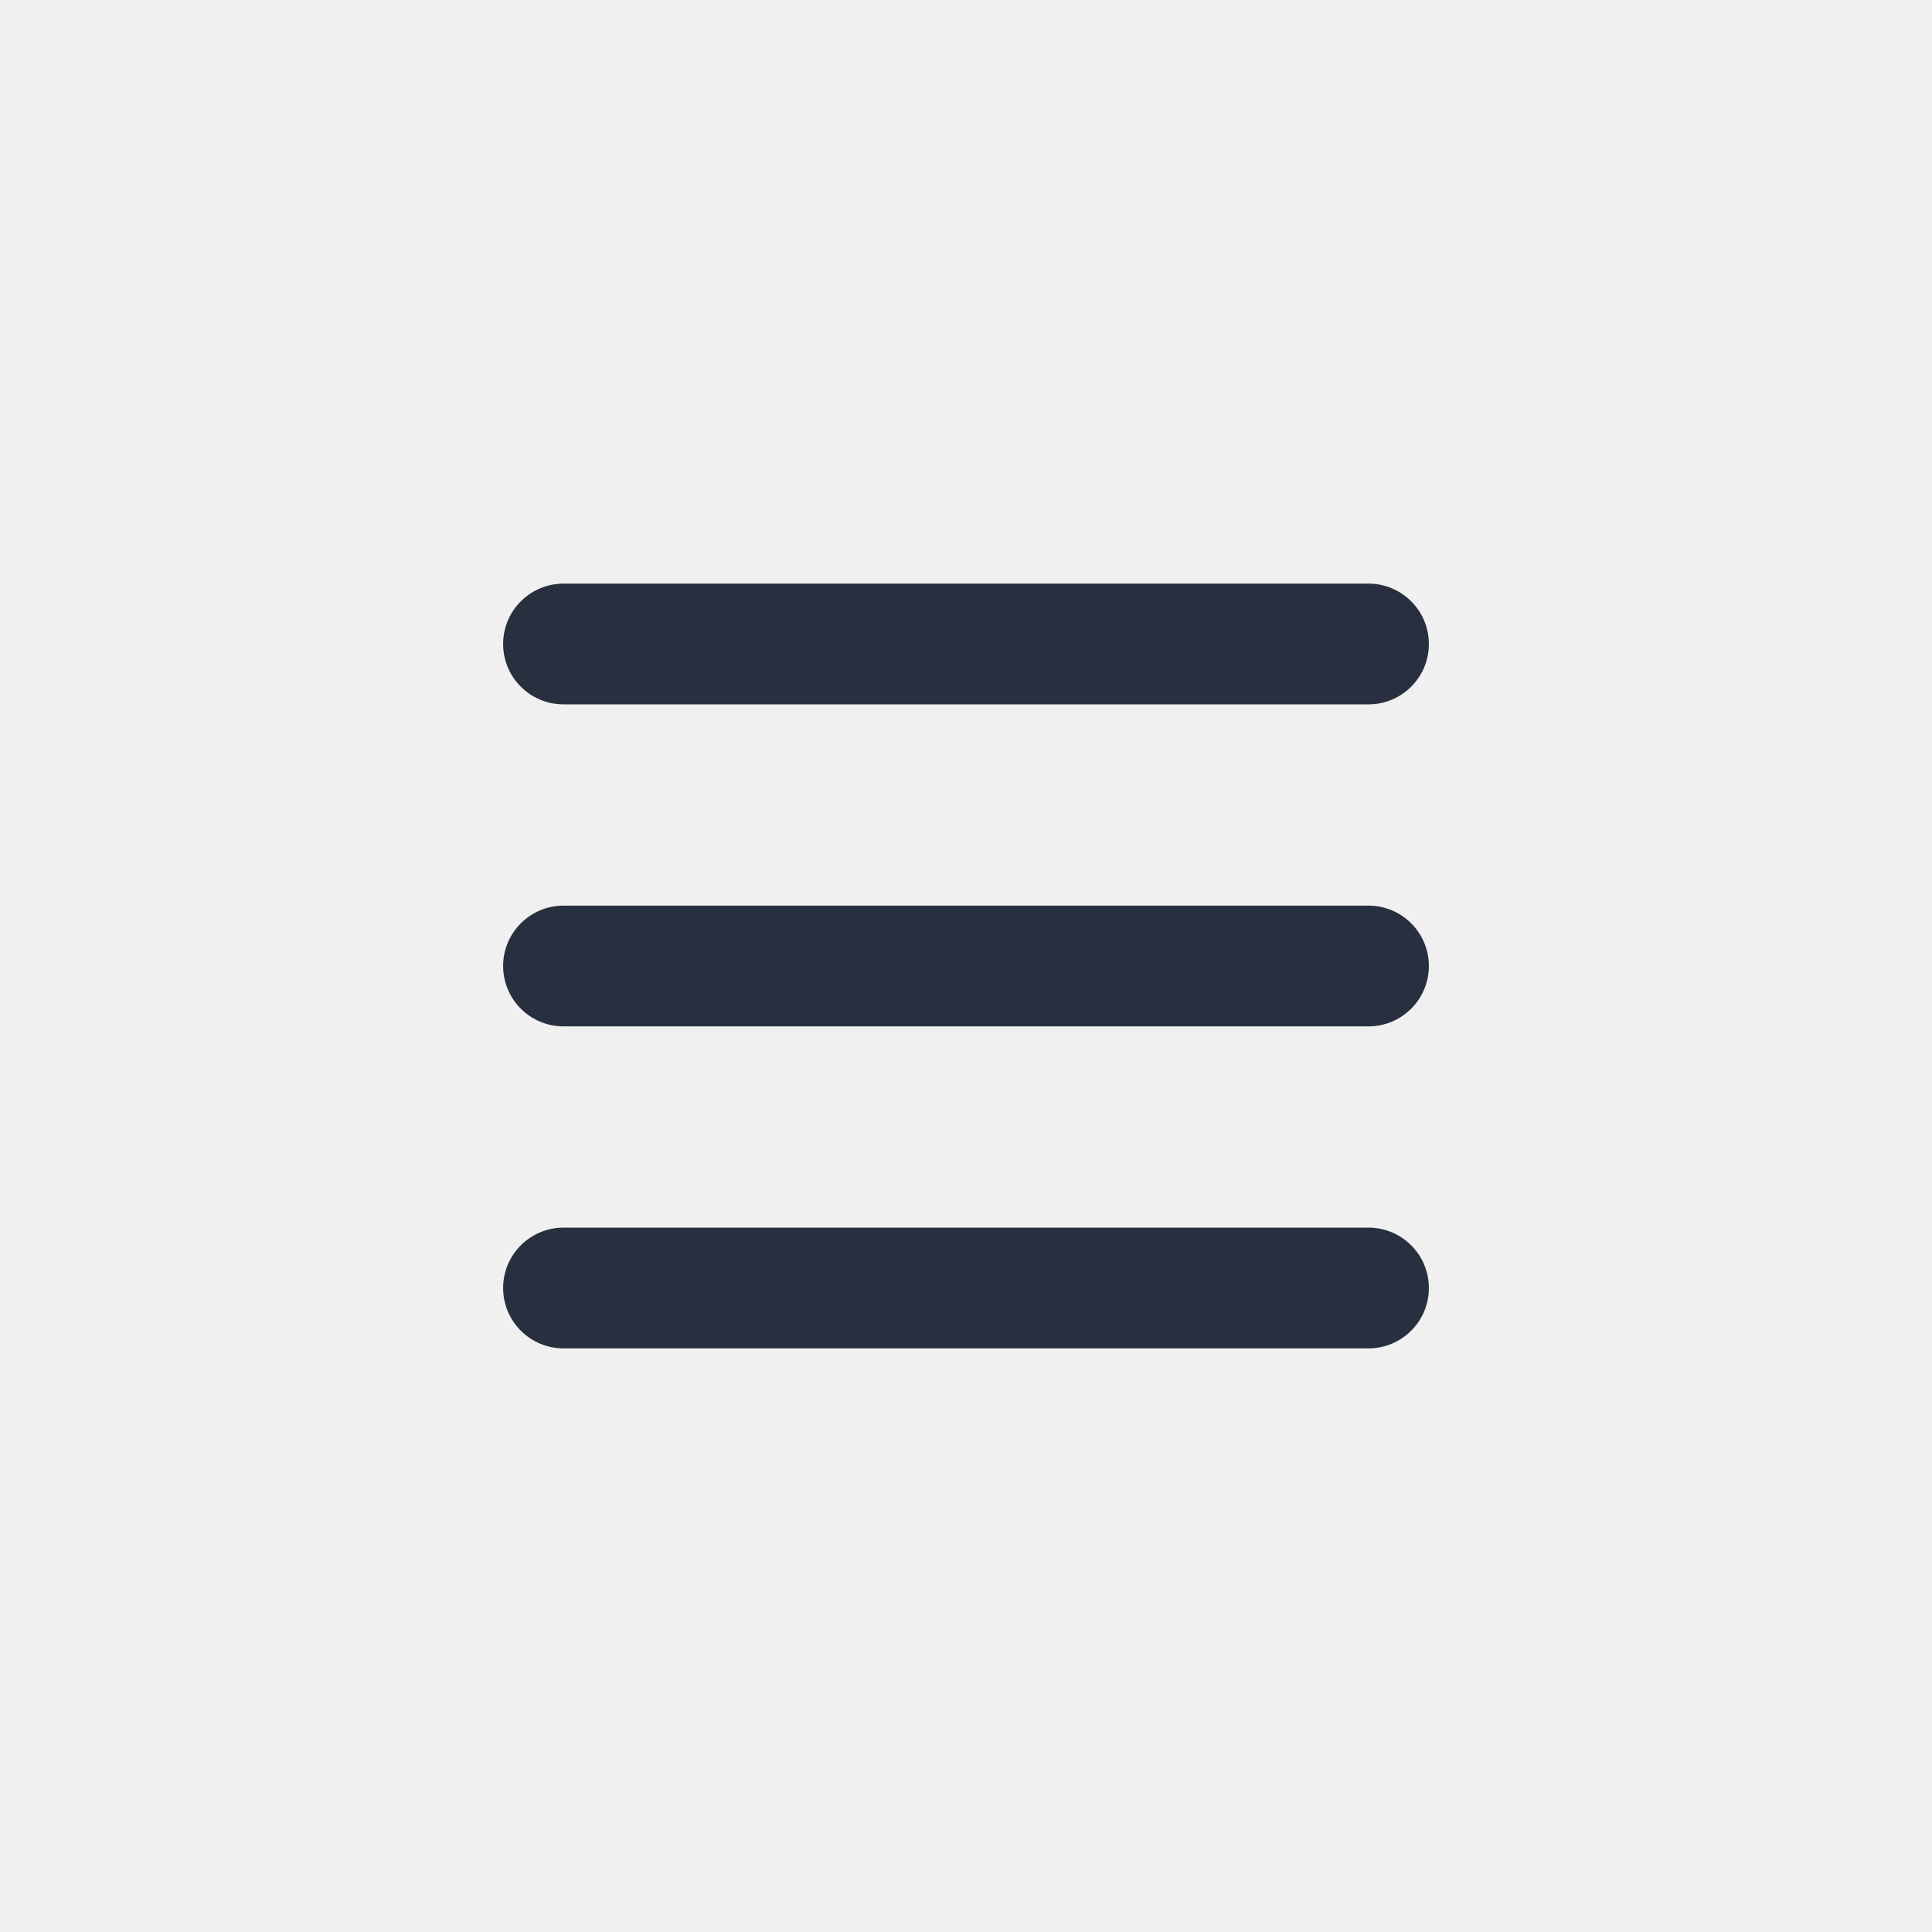
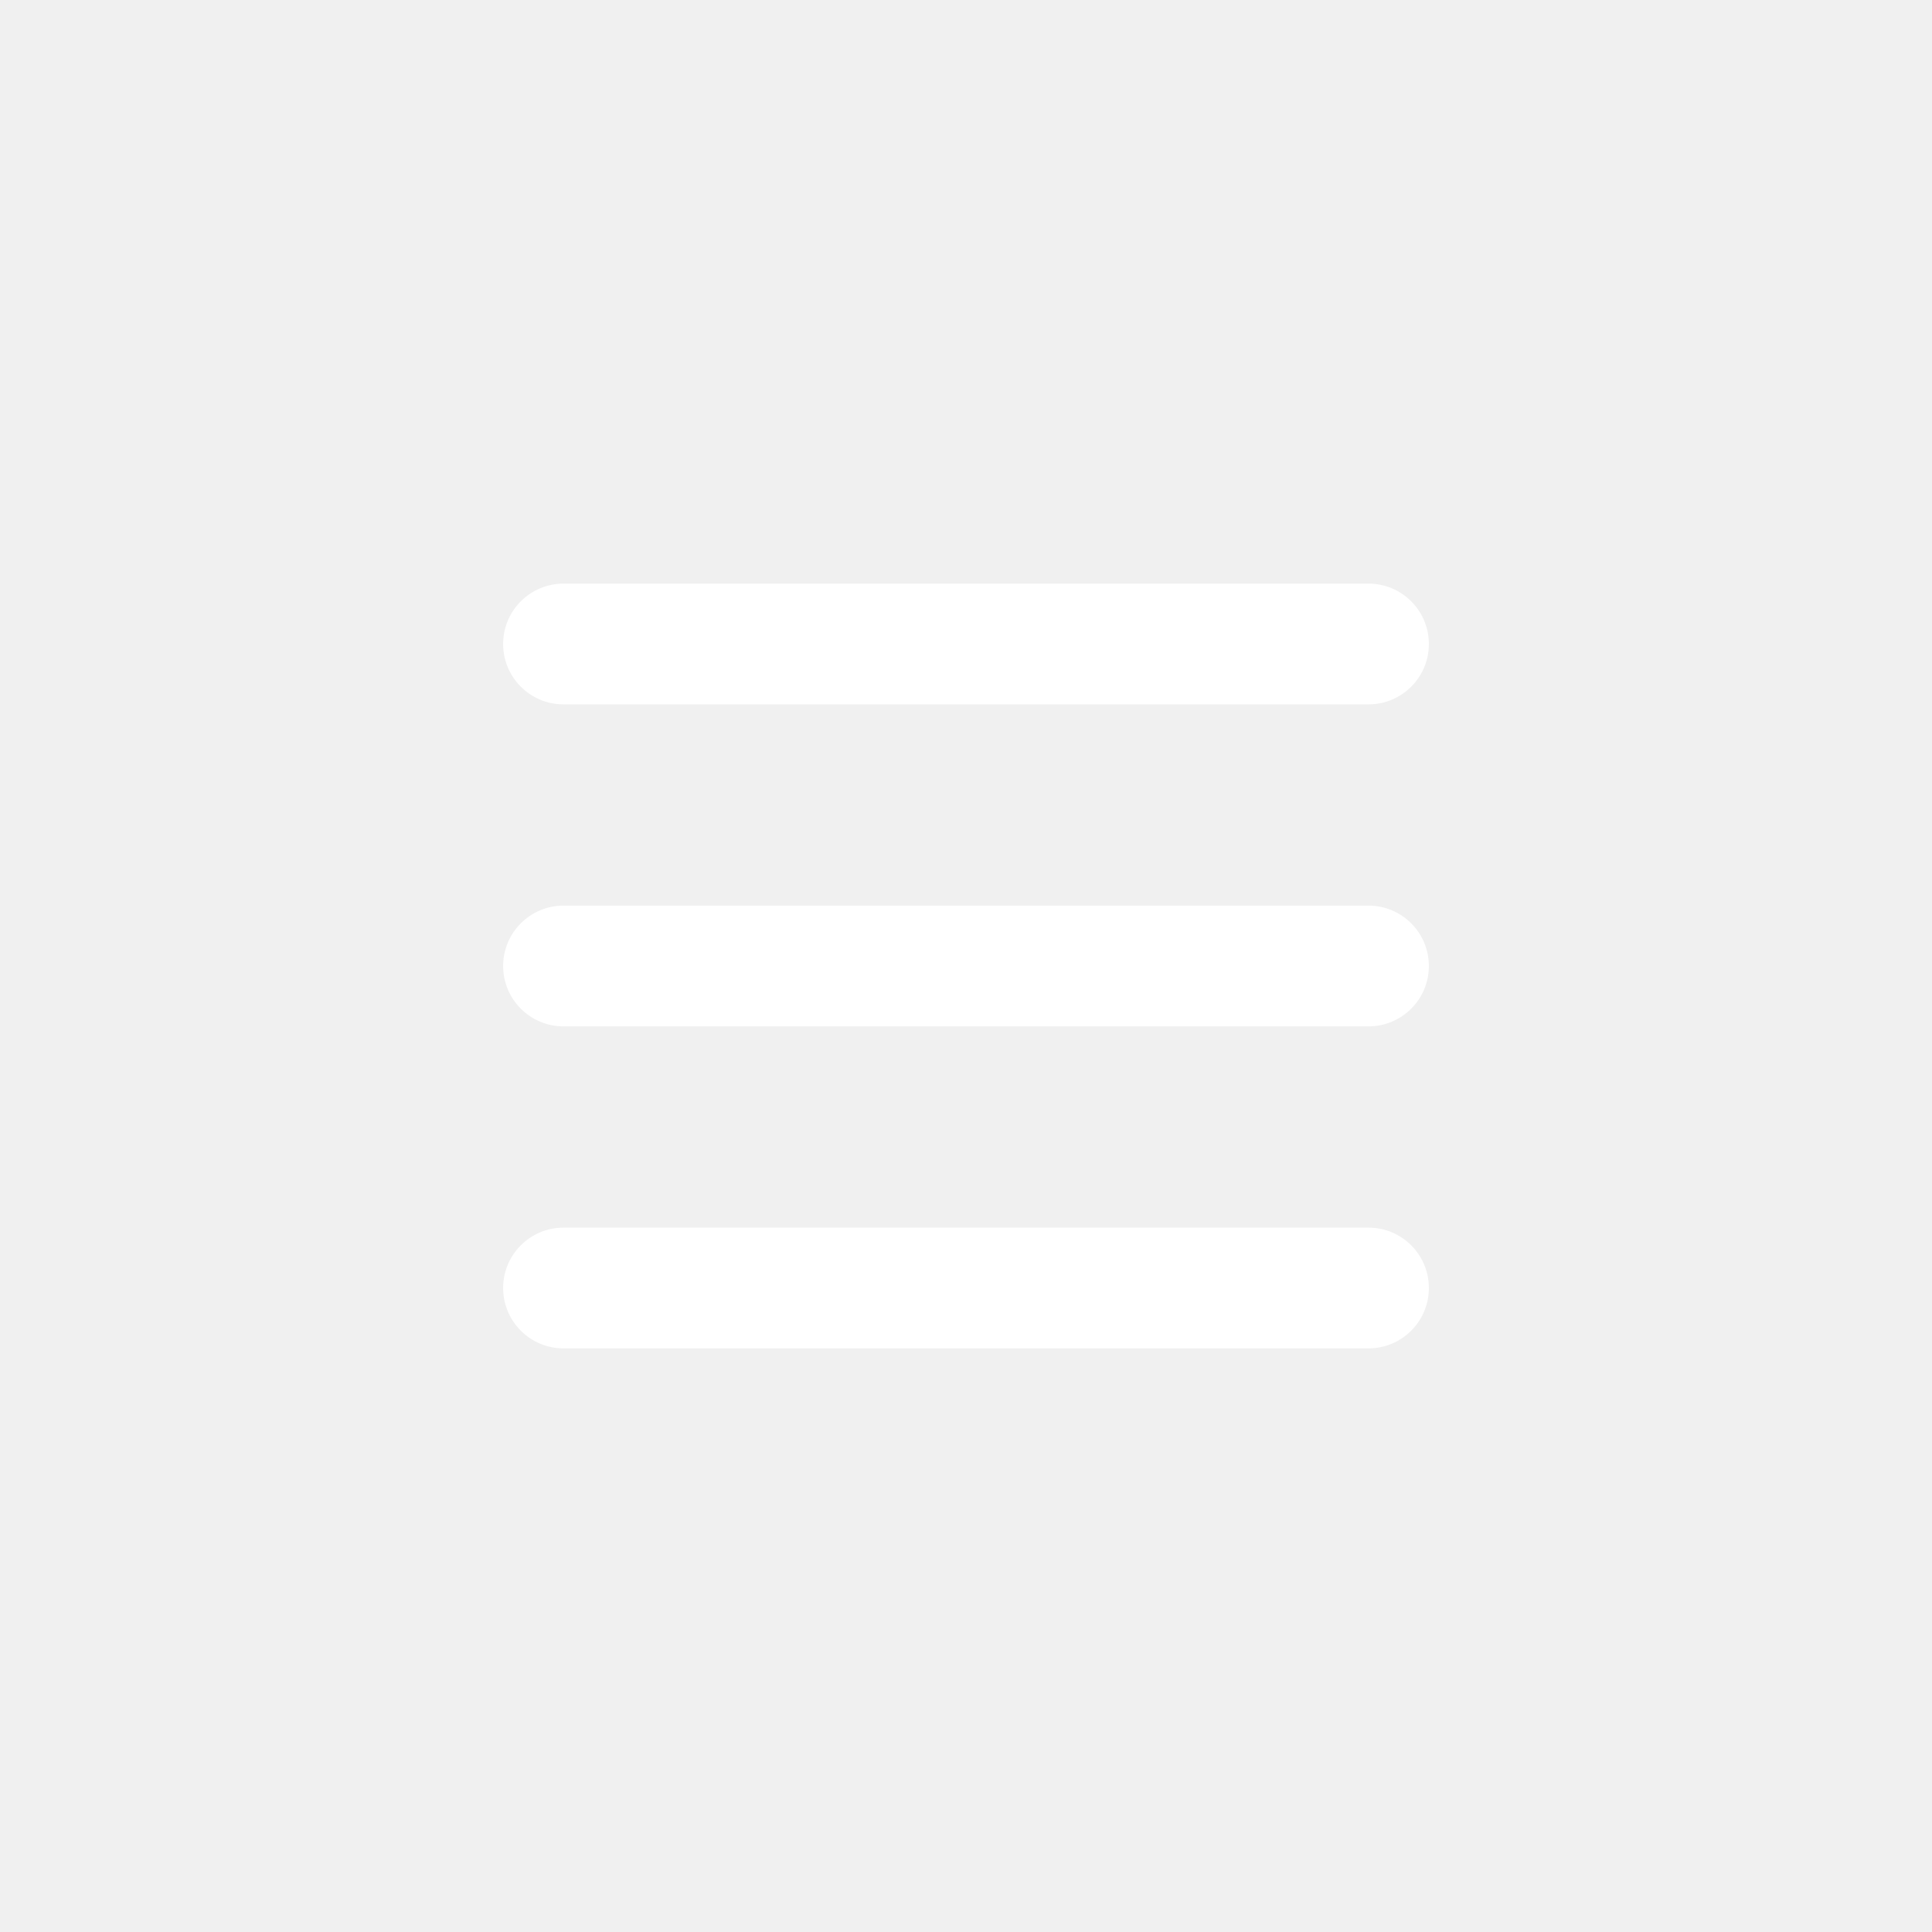
<svg xmlns="http://www.w3.org/2000/svg" width="24" height="24" viewBox="0 0 24 24" fill="none">
-   <path fill-rule="evenodd" clip-rule="evenodd" d="M6.25 8C6.25 7.586 6.586 7.25 7 7.25H17C17.414 7.25 17.75 7.586 17.75 8C17.75 8.414 17.414 8.75 17 8.75H7C6.586 8.75 6.25 8.414 6.25 8ZM6.25 12C6.25 11.586 6.586 11.25 7 11.25H17C17.414 11.25 17.75 11.586 17.75 12C17.75 12.414 17.414 12.75 17 12.75H7C6.586 12.75 6.25 12.414 6.25 12ZM7 15.25C6.586 15.25 6.25 15.586 6.25 16C6.25 16.414 6.586 16.75 7 16.75H17C17.414 16.75 17.75 16.414 17.75 16C17.75 15.586 17.414 15.25 17 15.25H7Z" fill="#28303F" />
+   <path fill-rule="evenodd" clip-rule="evenodd" d="M6.25 8C6.25 7.586 6.586 7.25 7 7.25H17C17.414 7.25 17.75 7.586 17.75 8C17.75 8.414 17.414 8.75 17 8.75H7C6.586 8.75 6.25 8.414 6.25 8ZM6.25 12C6.25 11.586 6.586 11.25 7 11.25H17C17.414 11.25 17.75 11.586 17.75 12C17.75 12.414 17.414 12.75 17 12.75H7C6.586 12.75 6.25 12.414 6.25 12ZM7 15.25C6.586 15.25 6.25 15.586 6.25 16C6.25 16.414 6.586 16.75 7 16.75H17C17.414 16.75 17.75 16.414 17.75 16C17.75 15.586 17.414 15.25 17 15.25H7Z" fill="#fff" />
</svg>
